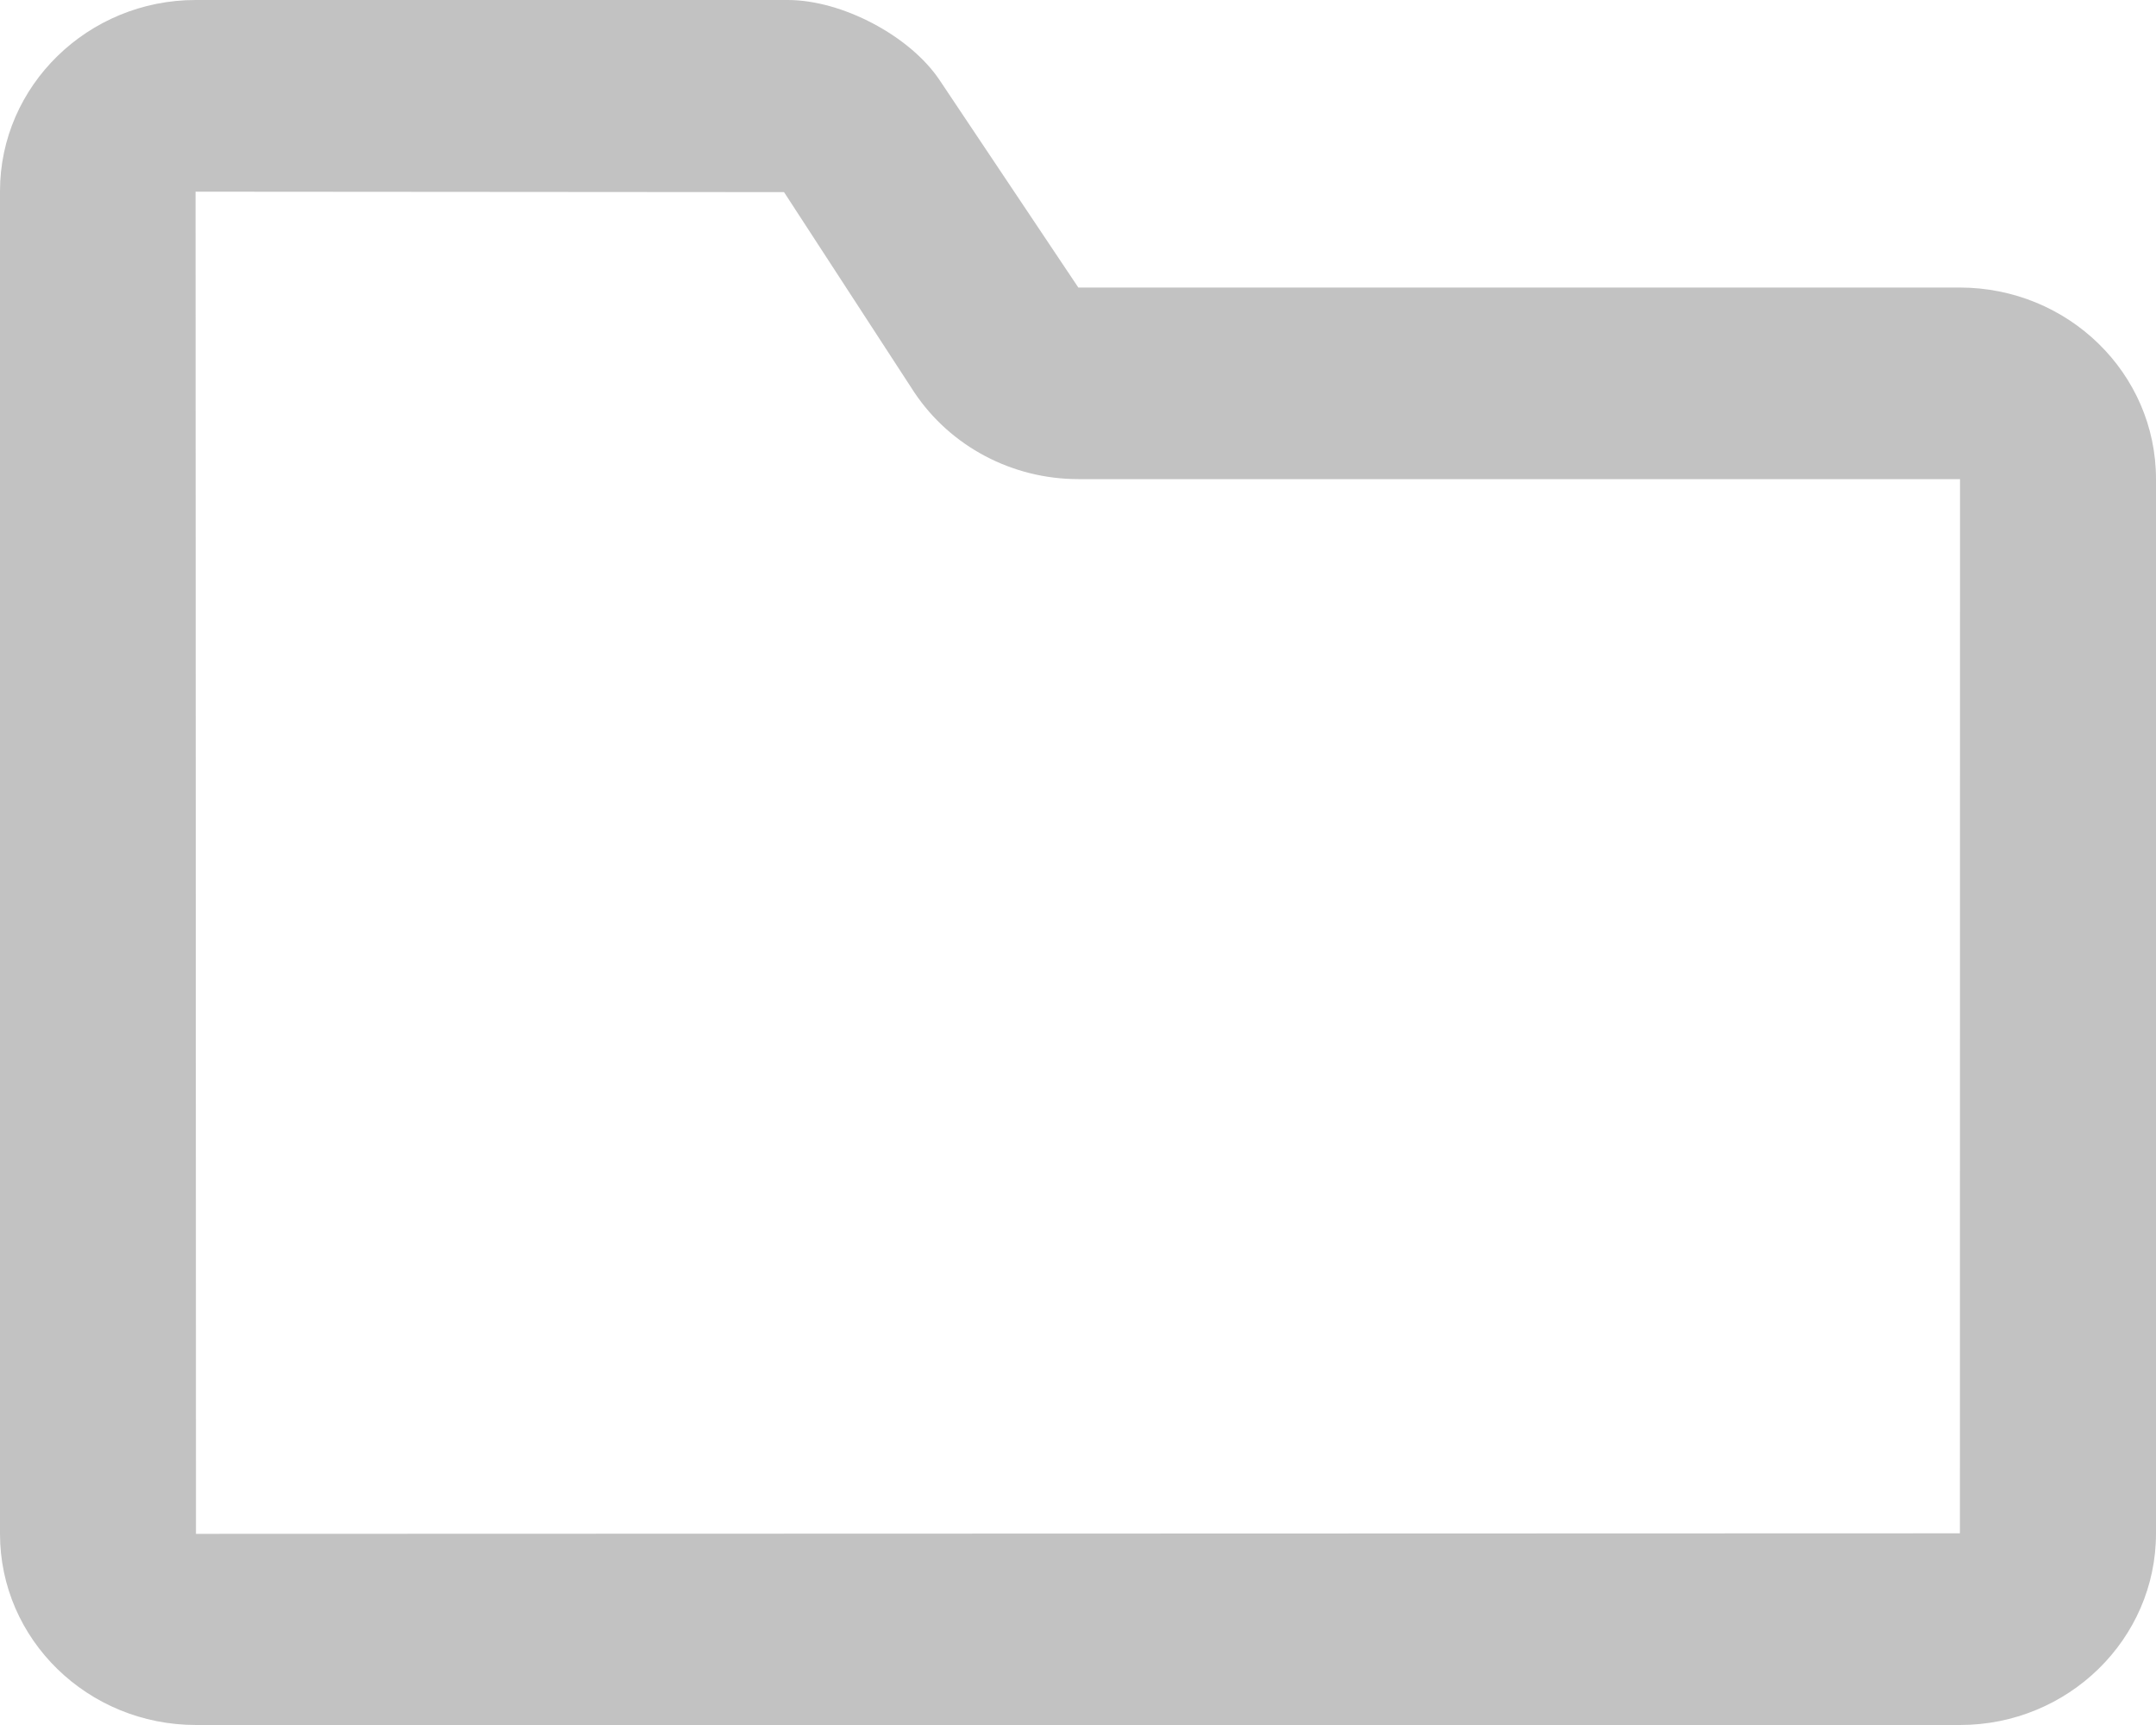
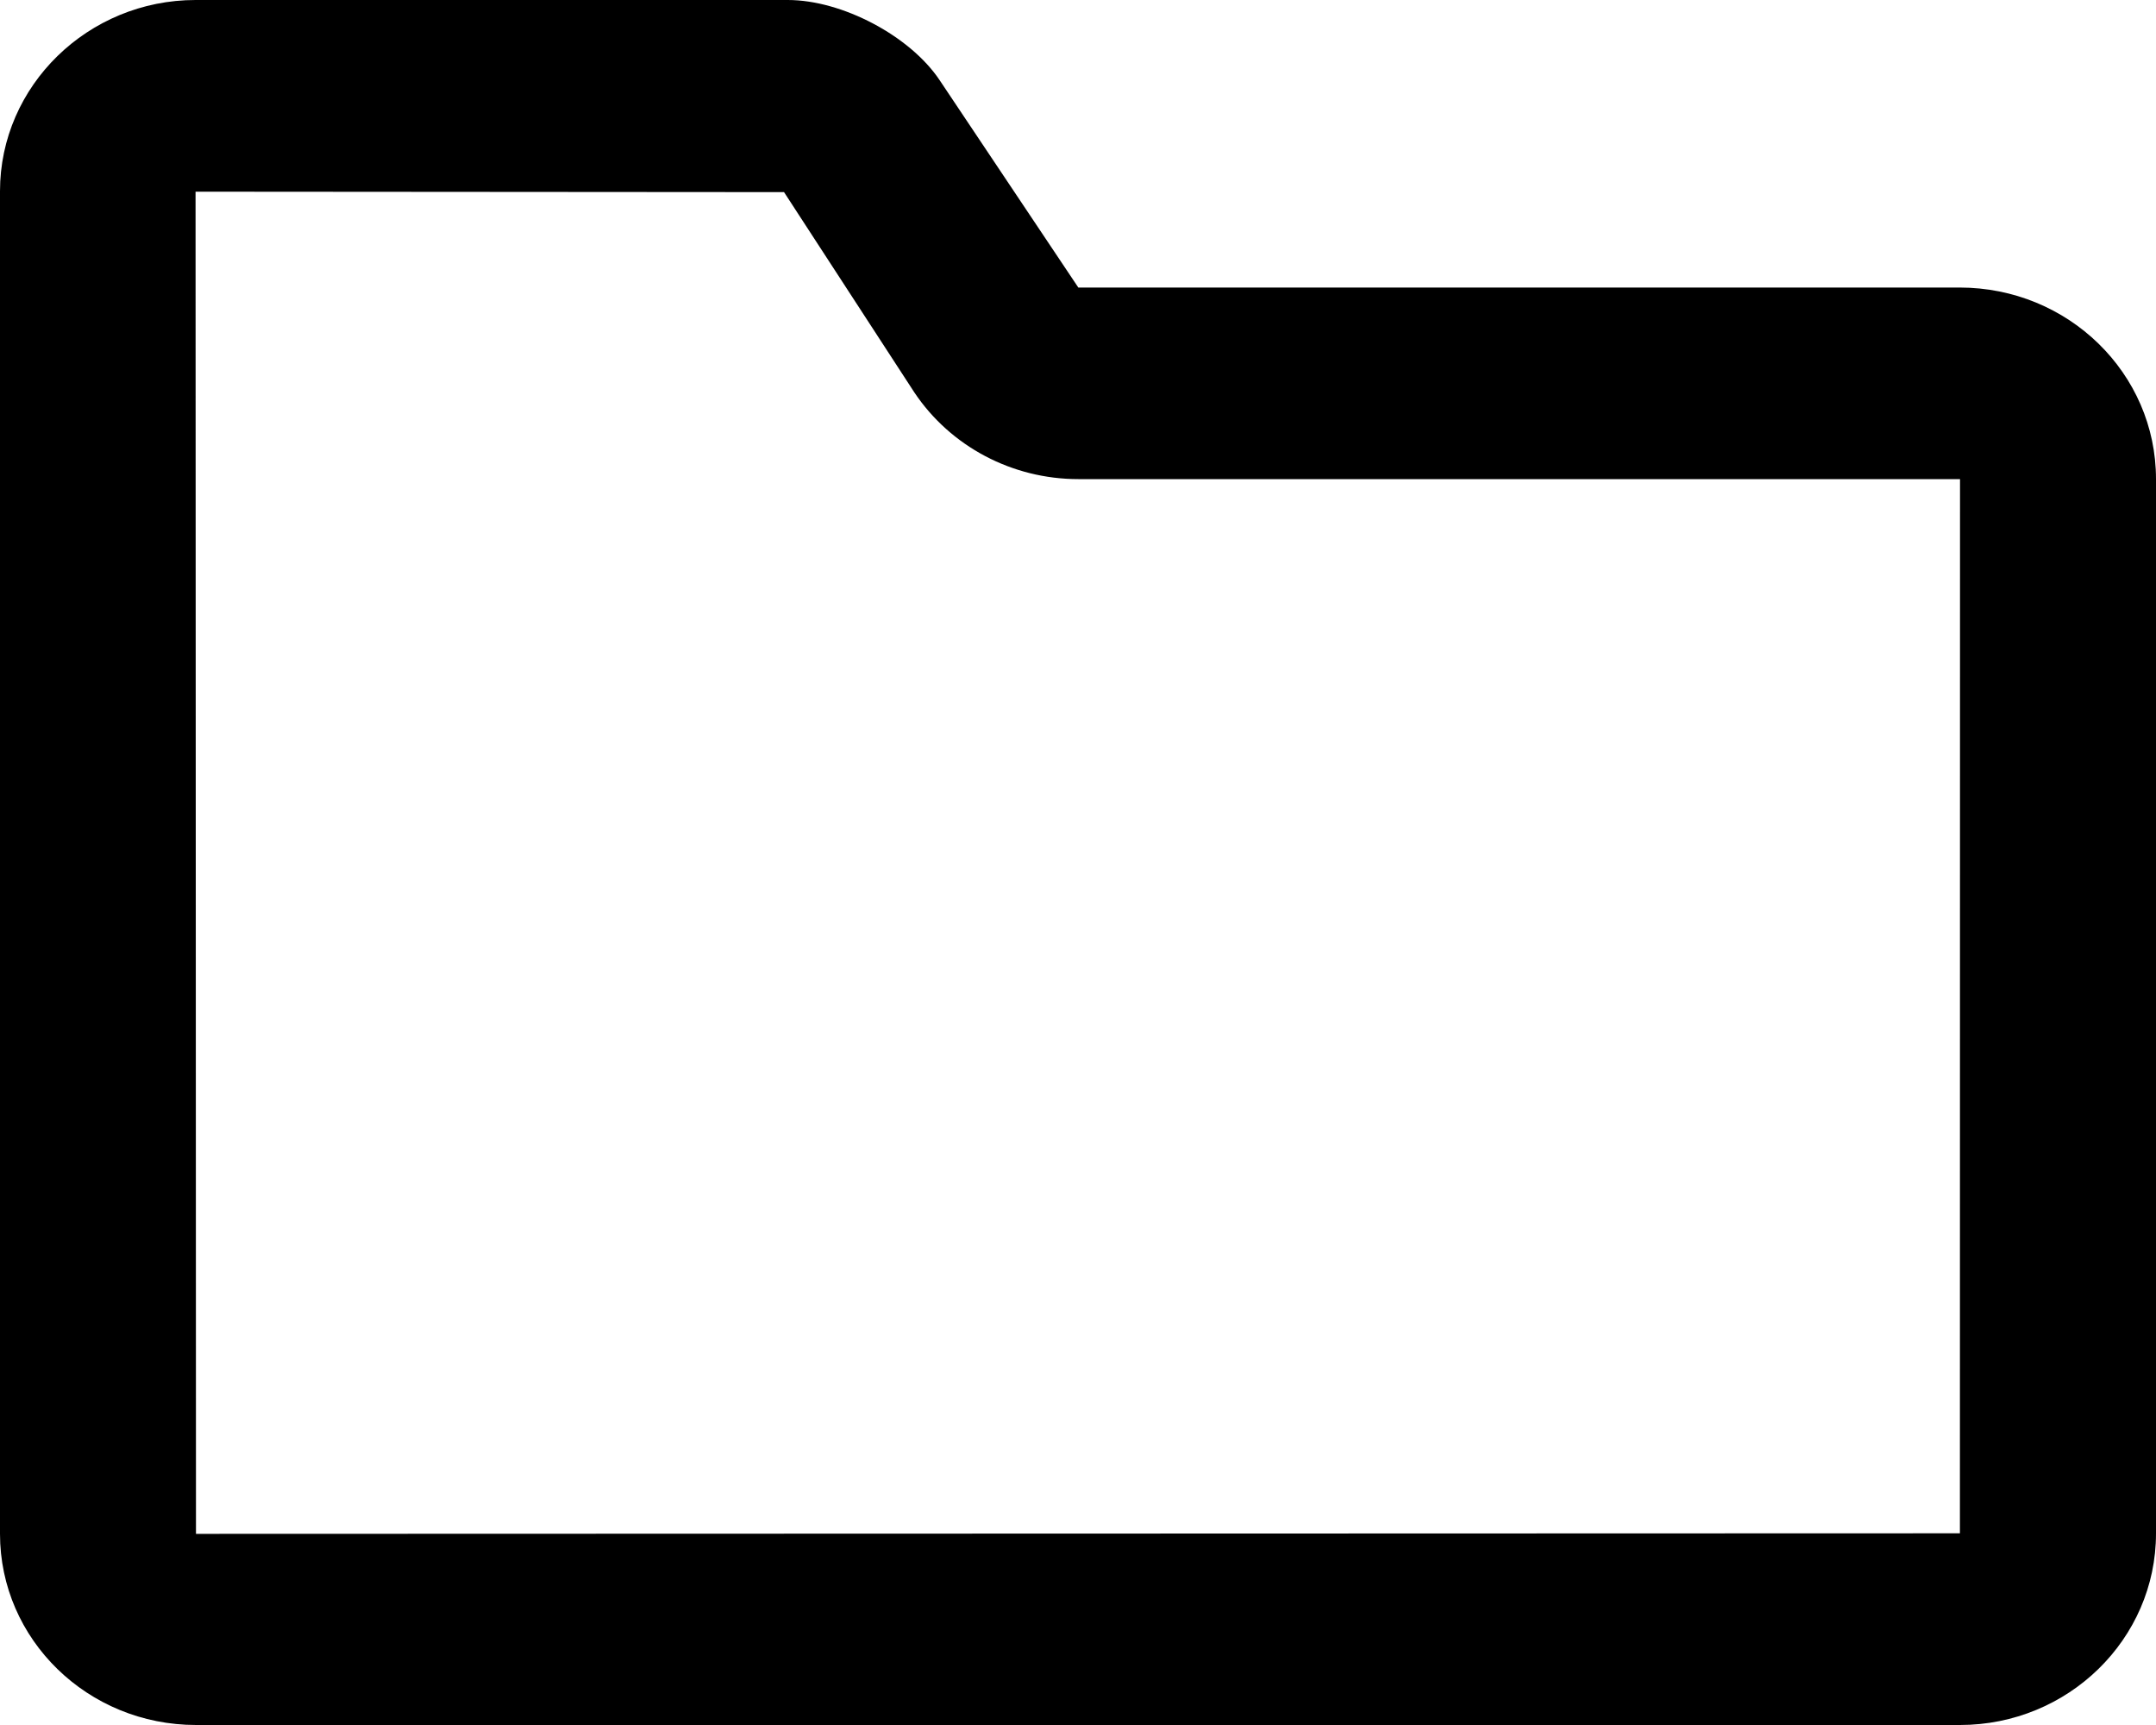
<svg xmlns="http://www.w3.org/2000/svg" width="20" height="16" viewBox="0 0 20 16" fill="none">
-   <path opacity="0.24" fill-rule="evenodd" clip-rule="evenodd" d="M1.814 0C0.818 0 0 0.794 0 1.773V14.227C0 15.207 0.814 16 1.819 16H18.181C19.185 16 20 15.204 20 14.223V4.444C20 3.461 19.184 2.667 18.178 2.667H10.003L8.716 0.743C8.441 0.332 7.811 0 7.308 0H1.814ZM18.181 14.222L1.818 14.227L1.814 1.778L7.273 1.782L8.482 3.64C8.818 4.142 9.39 4.444 10.003 4.444L18.182 4.444L18.181 14.222Z" fill="currentColor" />
+   <path fill-rule="evenodd" clip-rule="evenodd" d="M1.814 0C0.818 0 0 0.794 0 1.773V14.227C0 15.207 0.814 16 1.819 16H18.181C19.185 16 20 15.204 20 14.223V4.444C20 3.461 19.184 2.667 18.178 2.667H10.003L8.716 0.743C8.441 0.332 7.811 0 7.308 0H1.814ZM18.181 14.222L1.818 14.227L1.814 1.778L7.273 1.782L8.482 3.64C8.818 4.142 9.39 4.444 10.003 4.444L18.182 4.444L18.181 14.222Z" fill="currentColor" />
</svg>
